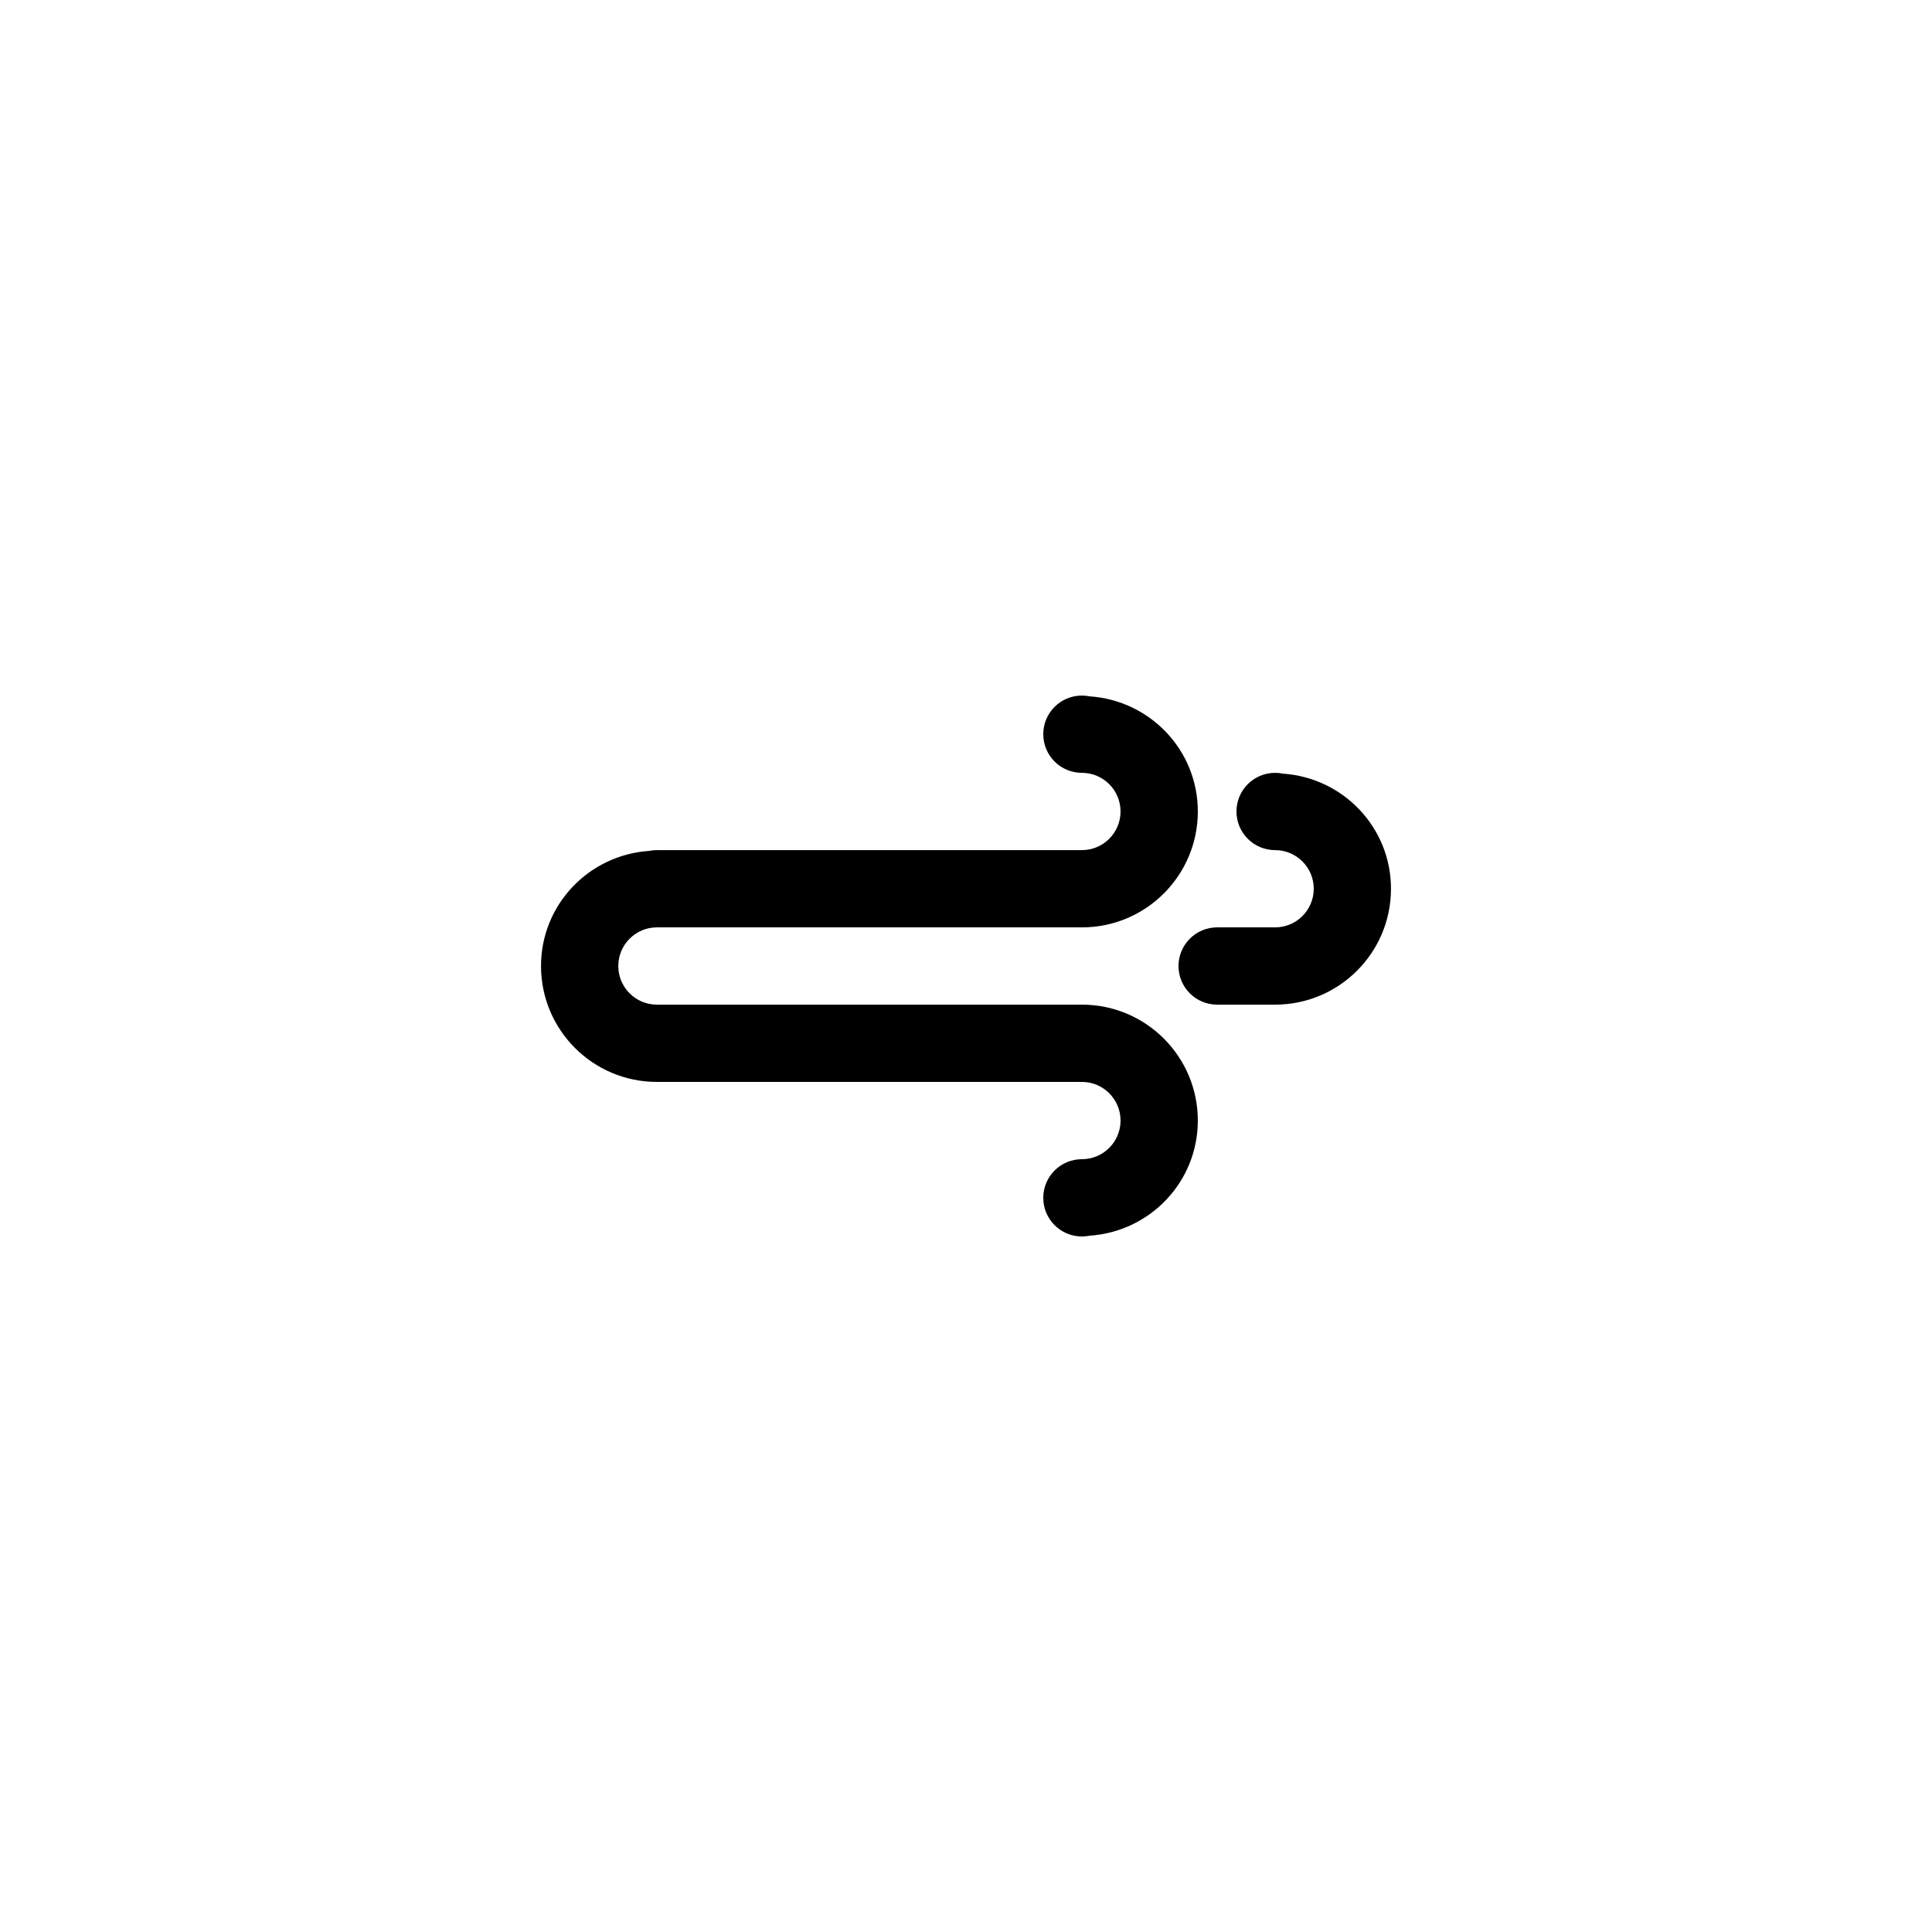
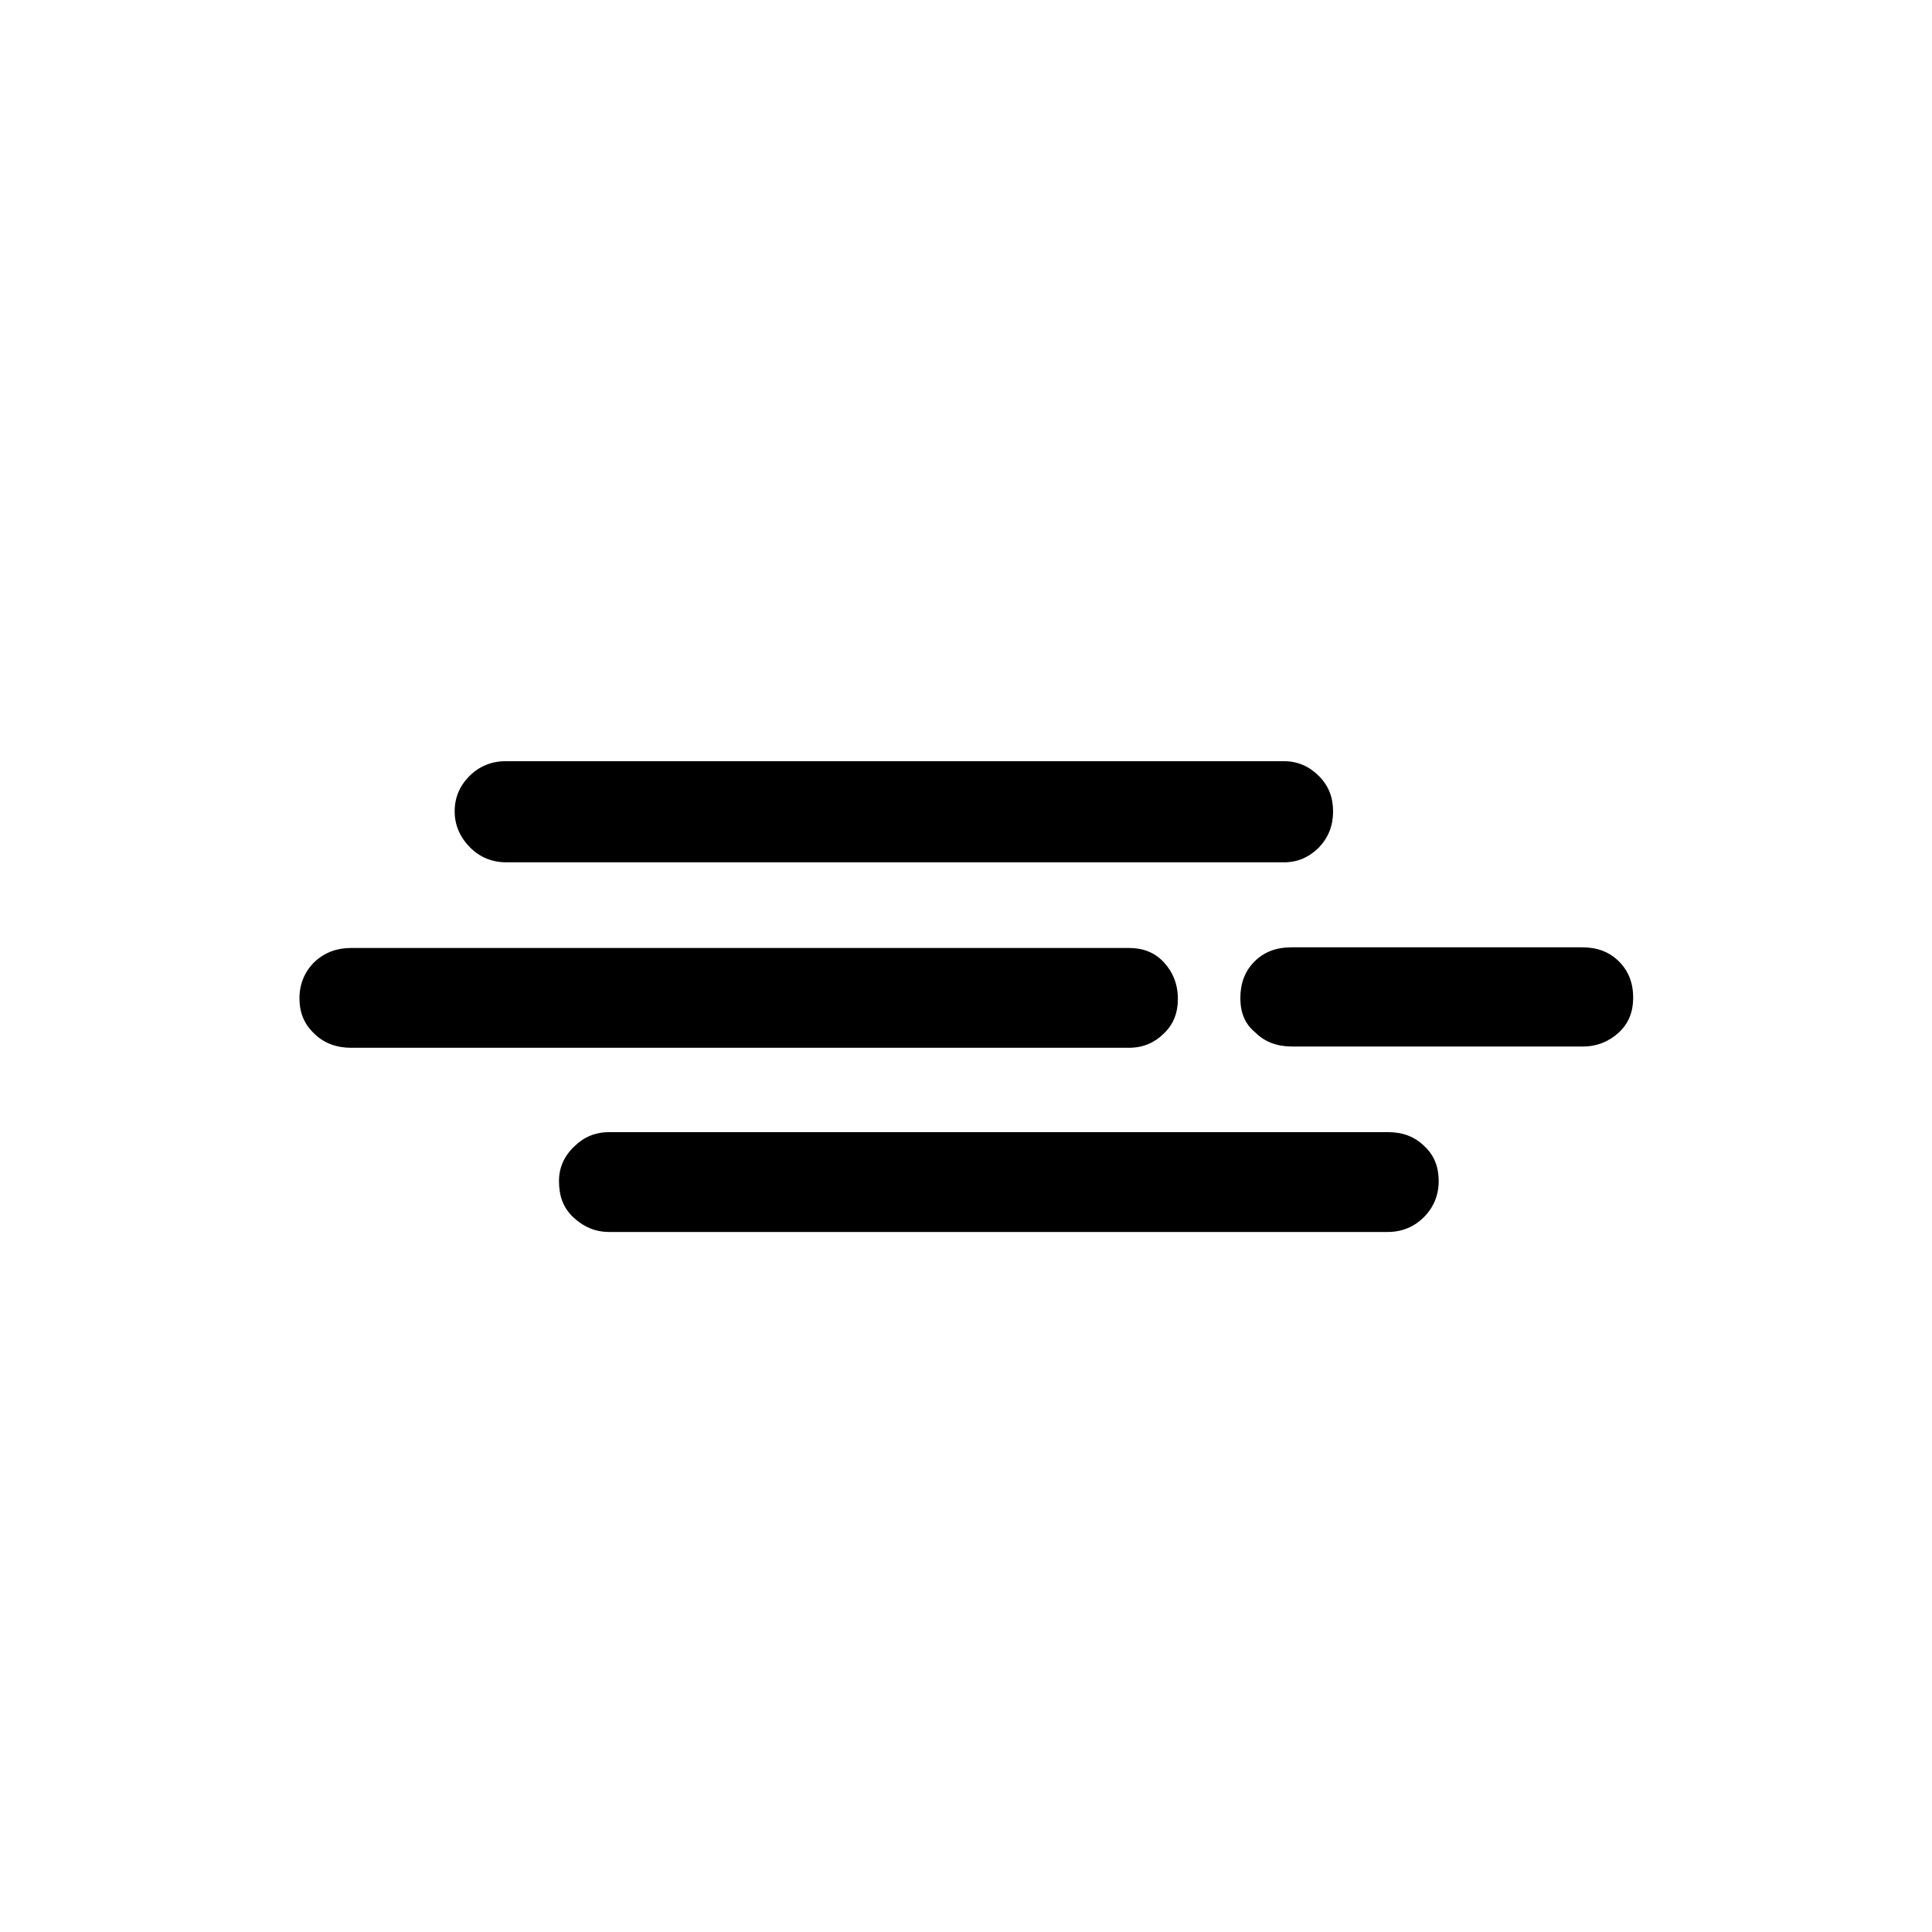
- <svg xmlns="http://www.w3.org/2000/svg" version="1.1" id="Layer_1" x="0px" y="0px" width="100px" height="100px" viewBox="0 0 100 100" enable-background="new 0 0 100 100" xml:space="preserve">
-   <path fill-rule="evenodd" clip-rule="evenodd" d="M65.999,52L65.999,52h-3c-1.105,0-2-0.895-2-1.999s0.895-2,2-2h3  c1.104,0,2-0.896,2-1.999c0-1.105-0.896-2-2-2c-1.105,0-2-0.896-2-2s0.895-2,2-2c0.137,0,0.271,0.014,0.402,0.041  c3.121,0.211,5.596,2.783,5.596,5.959C71.997,49.314,69.312,52,65.999,52z M55.999,48.001h-2h-6.998H34.002  c-1.104,0-1.999,0.896-1.999,2S32.898,52,34.002,52h2h3.999h3h4h3h3.998h2c3.314,0,6,2.687,6,6c0,3.176-2.475,5.748-5.596,5.959  C56.272,63.986,56.138,64,55.999,64c-1.104,0-2-0.896-2-2c0-1.105,0.896-2,2-2c1.105,0,2-0.896,2-2s-0.895-2-2-2h-2h-3.998h-3h-4h-3  h-3.999h-2c-3.313,0-5.999-2.686-5.999-5.999c0-3.175,2.475-5.747,5.596-5.959c0.131-0.026,0.266-0.04,0.403-0.04l0,0h12.999h6.998  h2c1.105,0,2-0.896,2-2s-0.895-2-2-2c-1.104,0-2-0.895-2-2c0-1.104,0.896-2,2-2c0.139,0,0.273,0.015,0.404,0.041  c3.121,0.211,5.596,2.783,5.596,5.959C61.999,45.314,59.313,48.001,55.999,48.001z" />
+ <svg xmlns="http://www.w3.org/2000/svg" version="1.1" id="Layer_1" x="0px" y="0px" viewBox="0 0 30 30" style="enable-background:new 0 0 30 30;" xml:space="preserve">
+   <path d="M4.65,15.5c0-0.22,0.08-0.41,0.23-0.56c0.16-0.15,0.35-0.22,0.57-0.22h12.08c0.22,0,0.4,0.07,0.54,0.22  c0.14,0.15,0.22,0.34,0.22,0.57c0,0.22-0.07,0.4-0.22,0.54c-0.14,0.14-0.32,0.22-0.54,0.22H5.45c-0.22,0-0.42-0.07-0.57-0.22  C4.72,15.9,4.65,15.72,4.65,15.5z M7.06,12.6c0-0.22,0.08-0.4,0.23-0.55c0.15-0.15,0.34-0.23,0.56-0.23h12.09  c0.21,0,0.39,0.08,0.54,0.23c0.15,0.15,0.22,0.33,0.22,0.55c0,0.22-0.07,0.4-0.22,0.56c-0.15,0.15-0.33,0.23-0.54,0.23H7.86  c-0.22,0-0.41-0.08-0.56-0.23S7.06,12.82,7.06,12.6z M8.68,18.34c0-0.21,0.08-0.39,0.24-0.54c0.14-0.14,0.32-0.22,0.54-0.22h12.1  c0.22,0,0.41,0.07,0.56,0.22c0.15,0.14,0.22,0.32,0.22,0.54s-0.08,0.41-0.23,0.56s-0.34,0.23-0.56,0.23H9.46  c-0.22,0-0.4-0.08-0.56-0.23S8.68,18.56,8.68,18.34z M19.26,15.5c0-0.23,0.07-0.42,0.22-0.57c0.15-0.15,0.34-0.22,0.57-0.22h4.52  c0.23,0,0.42,0.07,0.57,0.22c0.15,0.15,0.22,0.34,0.22,0.56c0,0.22-0.07,0.4-0.22,0.54c-0.15,0.14-0.34,0.22-0.56,0.22h-4.52  c-0.23,0-0.42-0.07-0.57-0.22C19.33,15.9,19.26,15.72,19.26,15.5z" />
</svg>
